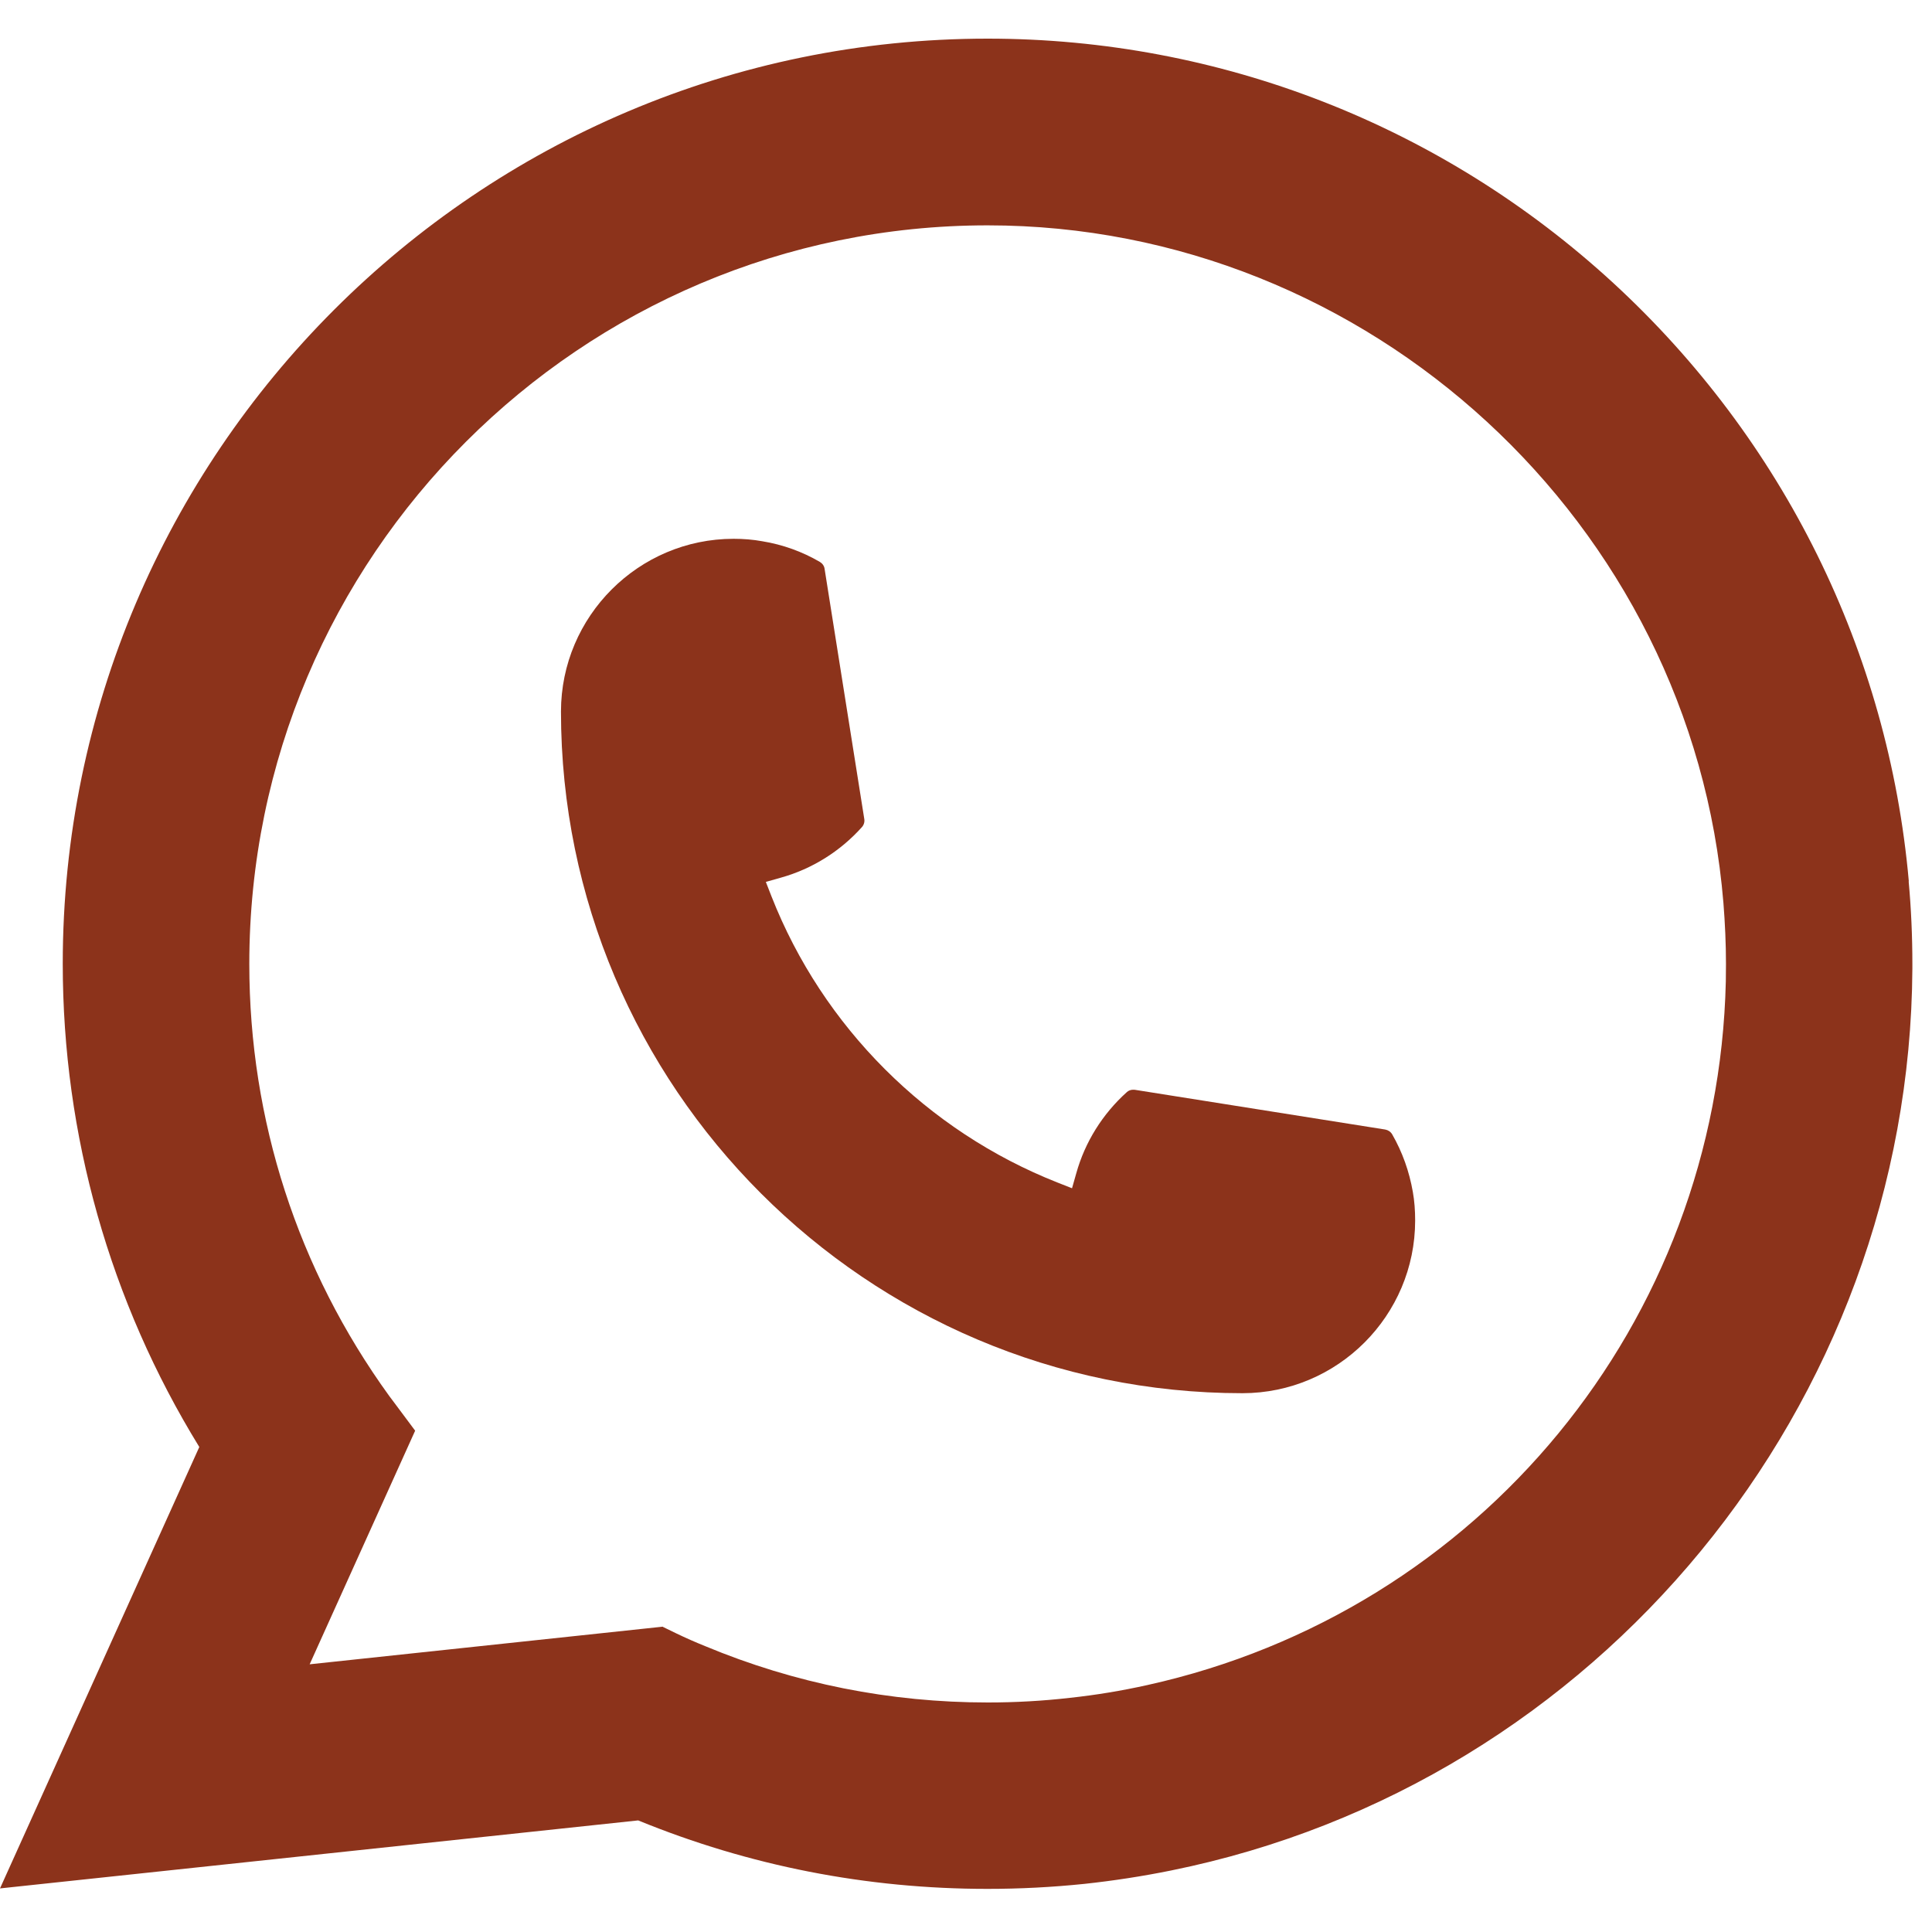
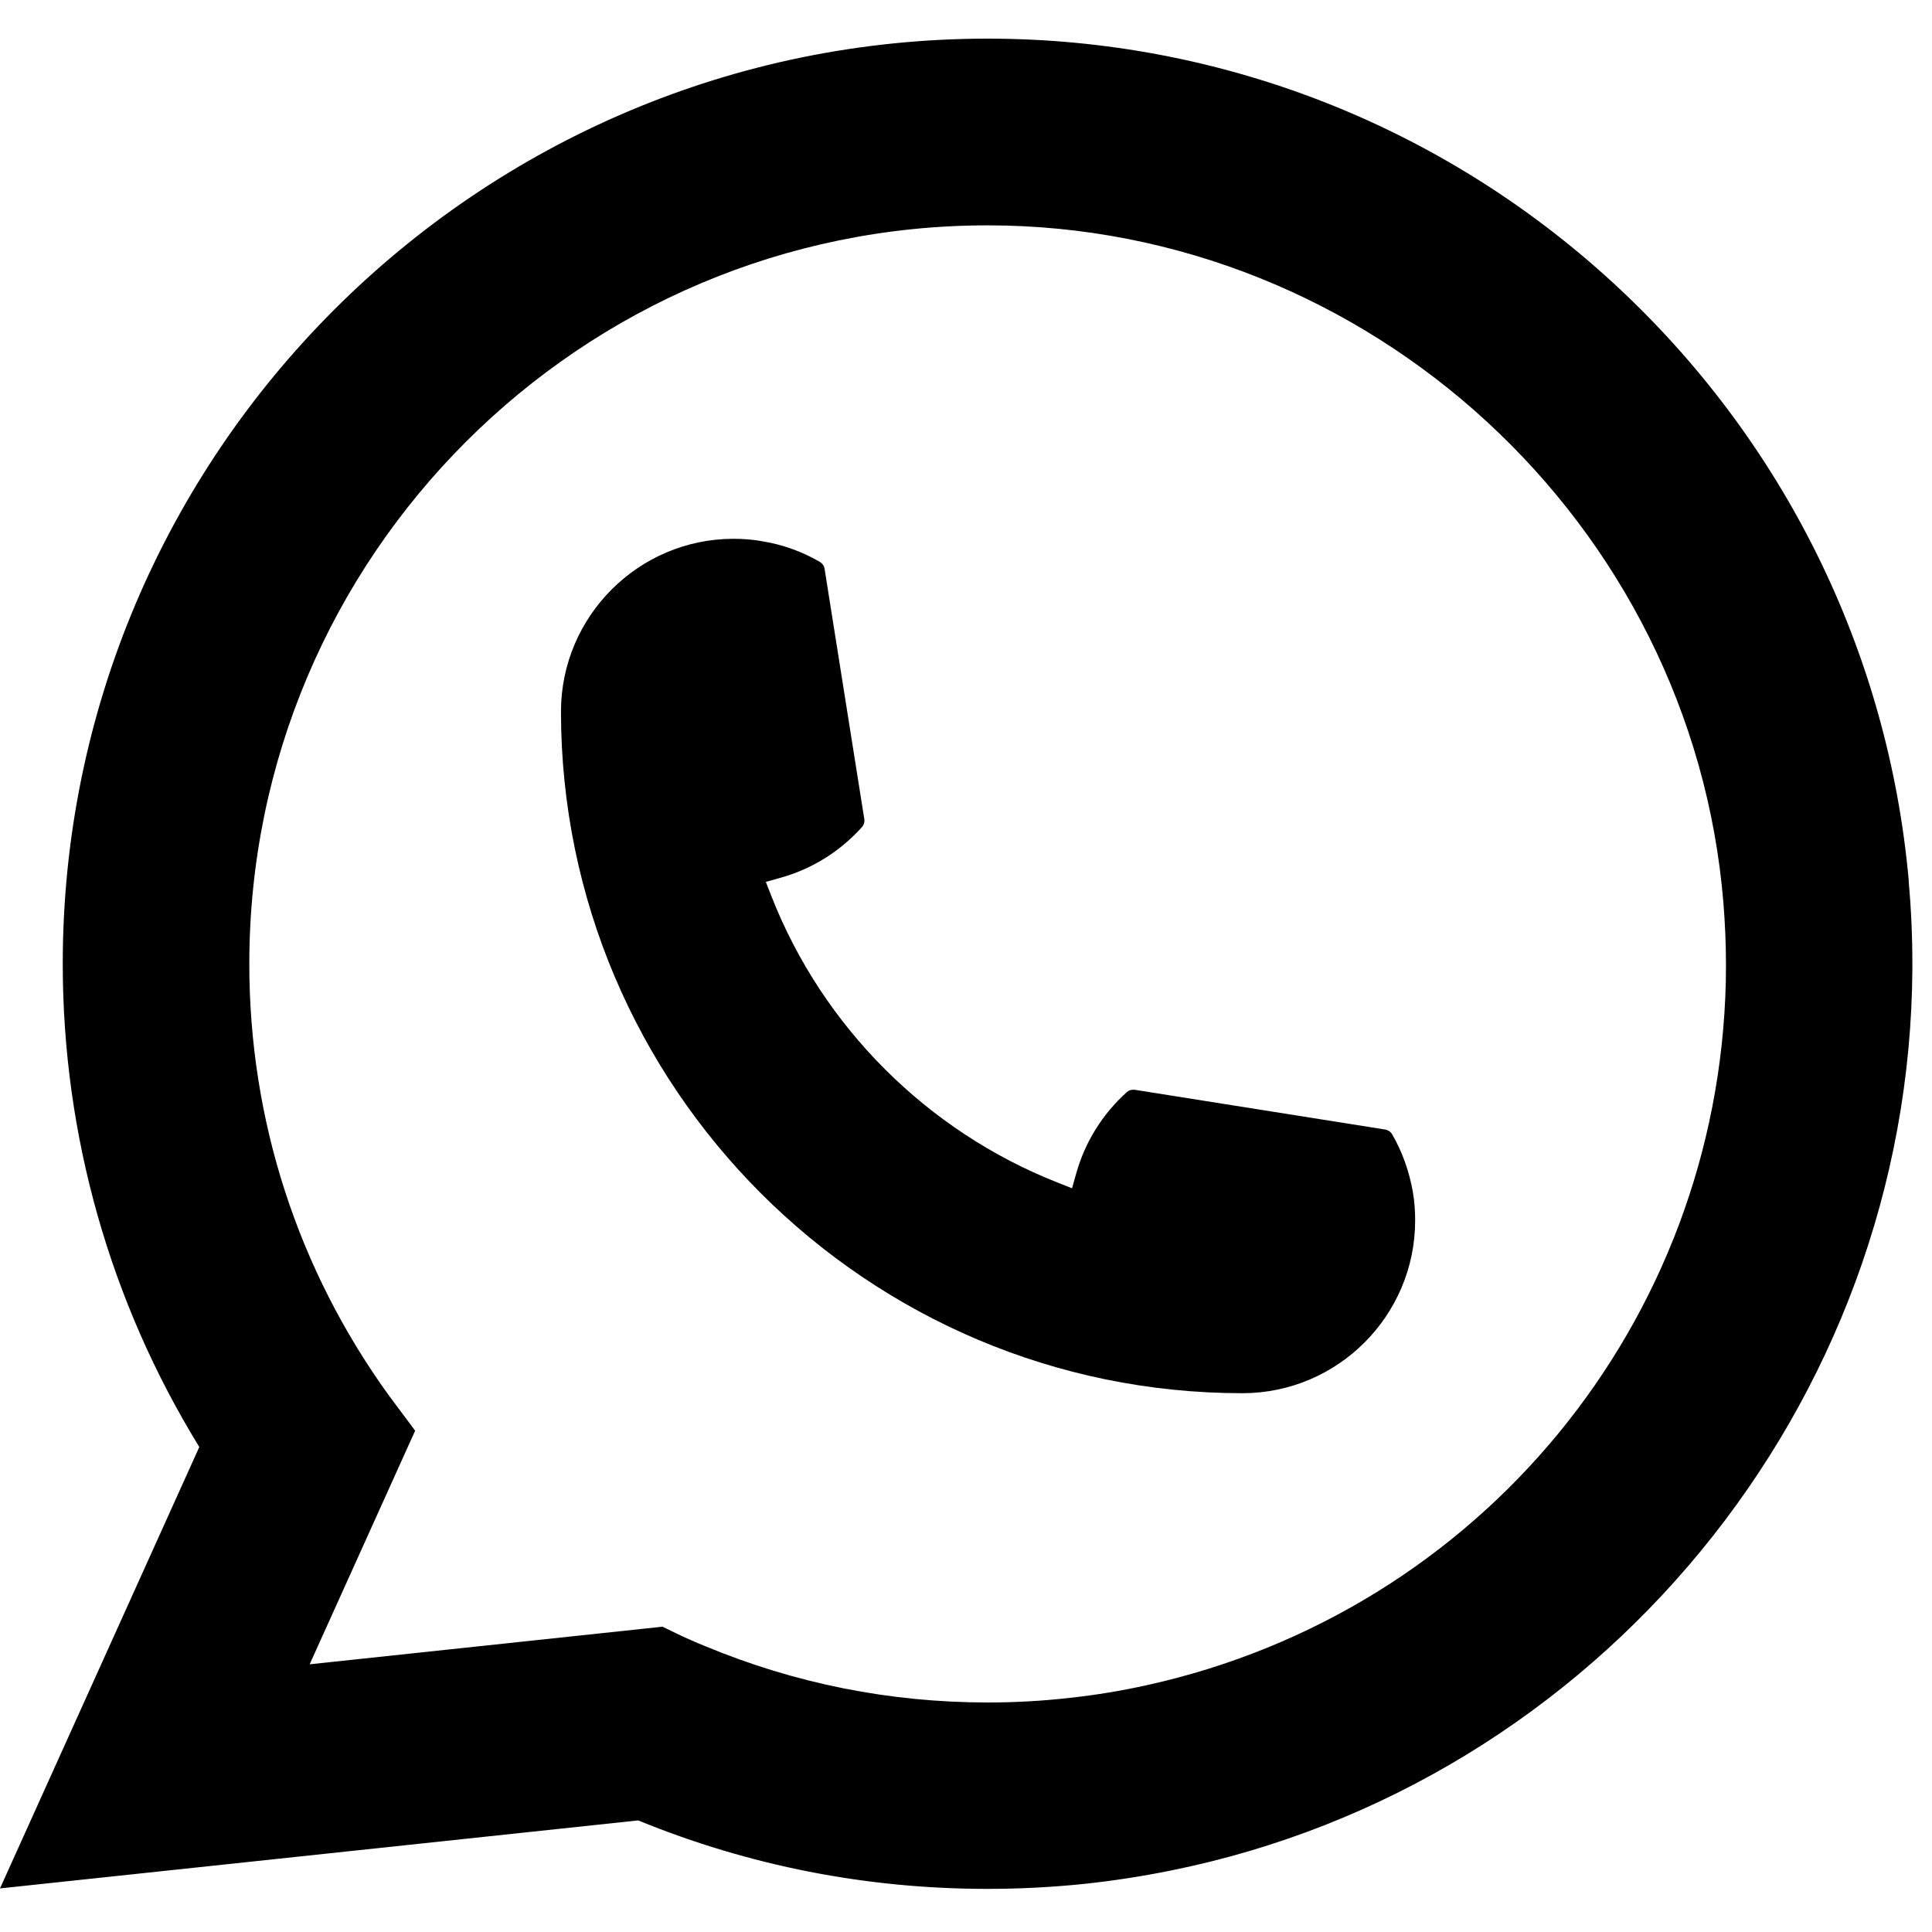
- <svg xmlns="http://www.w3.org/2000/svg" width="26" height="26" viewBox="0 0 25 24" fill="none">
-   <path d="M16.078 17.528C11.216 17.528 7.26 13.57 7.259 8.707C7.26 7.474 8.264 6.472 9.493 6.472C9.62 6.472 9.745 6.482 9.865 6.504C10.128 6.547 10.379 6.637 10.609 6.771C10.642 6.791 10.665 6.823 10.67 6.86L11.184 10.099C11.19 10.137 11.178 10.175 11.153 10.203C10.87 10.518 10.508 10.744 10.104 10.857L9.91 10.912L9.983 11.099C10.646 12.787 11.996 14.136 13.684 14.802L13.872 14.876L13.927 14.682C14.04 14.278 14.266 13.916 14.58 13.633C14.603 13.611 14.633 13.601 14.664 13.601C14.671 13.601 14.677 13.601 14.685 13.602L17.924 14.116C17.962 14.123 17.994 14.144 18.014 14.177C18.147 14.408 18.236 14.659 18.282 14.923C18.303 15.04 18.312 15.164 18.312 15.293C18.312 16.524 17.31 17.527 16.078 17.528Z" fill="#8C331B" />
-   <path d="M24.7 10.904C24.437 7.94 23.08 5.191 20.877 3.163C18.661 1.124 15.786 0 12.78 0C6.181 0 0.812 5.371 0.812 11.971C0.812 14.187 1.423 16.345 2.579 18.224L0 23.936L8.258 23.056C9.695 23.644 11.214 23.942 12.778 23.942C13.19 23.942 13.611 23.921 14.035 23.877C14.407 23.837 14.784 23.779 15.154 23.704C20.68 22.587 24.714 17.681 24.746 12.035V11.971C24.746 11.612 24.73 11.252 24.698 10.905L24.7 10.904ZM8.577 20.549L4.007 21.036L5.372 18.013L5.099 17.647C5.079 17.62 5.059 17.593 5.036 17.563C3.852 15.927 3.226 13.994 3.226 11.973C3.226 6.703 7.512 2.416 12.78 2.416C17.715 2.416 21.898 6.268 22.301 11.184C22.322 11.448 22.334 11.713 22.334 11.974C22.334 12.049 22.333 12.122 22.332 12.2C22.231 16.608 19.152 20.352 14.845 21.305C14.517 21.378 14.18 21.434 13.844 21.47C13.496 21.51 13.138 21.53 12.782 21.53C11.517 21.53 10.287 21.285 9.125 20.801C8.996 20.749 8.869 20.693 8.751 20.636L8.578 20.552L8.577 20.549Z" fill="#8C331B" />
+ <svg xmlns="http://www.w3.org/2000/svg" width="26" height="26" viewBox="0 0 25 24" fill="currentColor">
+   <path d="M16.078 17.528C11.216 17.528 7.26 13.57 7.259 8.707C7.26 7.474 8.264 6.472 9.493 6.472C9.62 6.472 9.745 6.482 9.865 6.504C10.128 6.547 10.379 6.637 10.609 6.771C10.642 6.791 10.665 6.823 10.67 6.86L11.184 10.099C11.19 10.137 11.178 10.175 11.153 10.203C10.87 10.518 10.508 10.744 10.104 10.857L9.91 10.912L9.983 11.099C10.646 12.787 11.996 14.136 13.684 14.802L13.872 14.876L13.927 14.682C14.04 14.278 14.266 13.916 14.58 13.633C14.603 13.611 14.633 13.601 14.664 13.601C14.671 13.601 14.677 13.601 14.685 13.602L17.924 14.116C17.962 14.123 17.994 14.144 18.014 14.177C18.147 14.408 18.236 14.659 18.282 14.923C18.303 15.04 18.312 15.164 18.312 15.293C18.312 16.524 17.31 17.527 16.078 17.528Z" fill="currentColor" />
+   <path d="M24.7 10.904C24.437 7.94 23.08 5.191 20.877 3.163C18.661 1.124 15.786 0 12.78 0C6.181 0 0.812 5.371 0.812 11.971C0.812 14.187 1.423 16.345 2.579 18.224L0 23.936L8.258 23.056C9.695 23.644 11.214 23.942 12.778 23.942C13.19 23.942 13.611 23.921 14.035 23.877C14.407 23.837 14.784 23.779 15.154 23.704C20.68 22.587 24.714 17.681 24.746 12.035V11.971C24.746 11.612 24.73 11.252 24.698 10.905L24.7 10.904ZM8.577 20.549L4.007 21.036L5.372 18.013L5.099 17.647C5.079 17.62 5.059 17.593 5.036 17.563C3.852 15.927 3.226 13.994 3.226 11.973C3.226 6.703 7.512 2.416 12.78 2.416C17.715 2.416 21.898 6.268 22.301 11.184C22.322 11.448 22.334 11.713 22.334 11.974C22.334 12.049 22.333 12.122 22.332 12.2C22.231 16.608 19.152 20.352 14.845 21.305C14.517 21.378 14.18 21.434 13.844 21.47C13.496 21.51 13.138 21.53 12.782 21.53C11.517 21.53 10.287 21.285 9.125 20.801C8.996 20.749 8.869 20.693 8.751 20.636L8.578 20.552L8.577 20.549Z" fill="currentColor" />
</svg>
